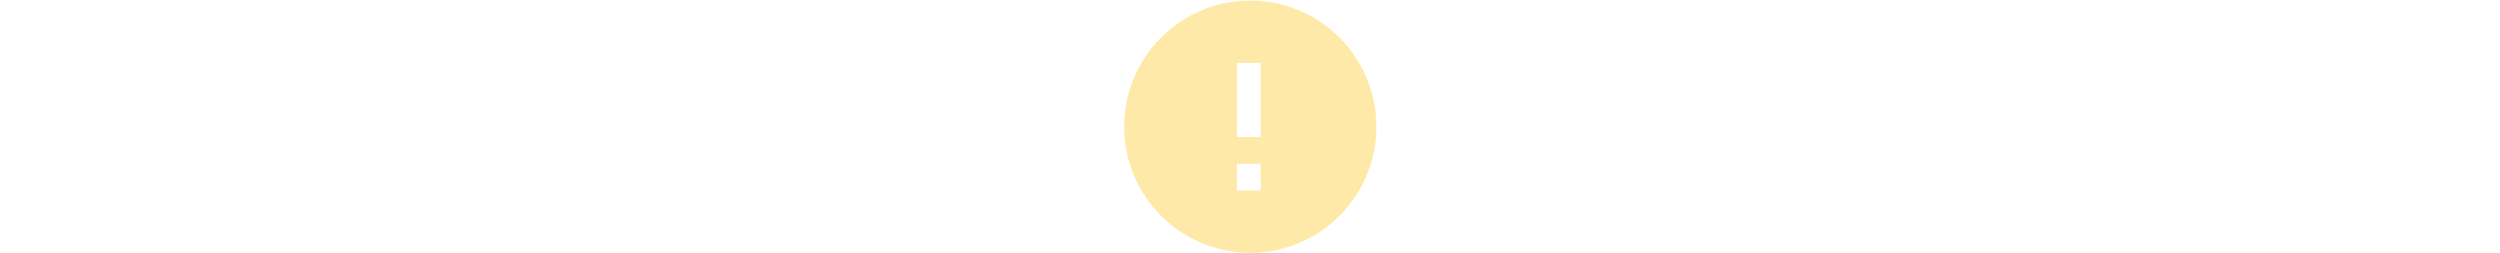
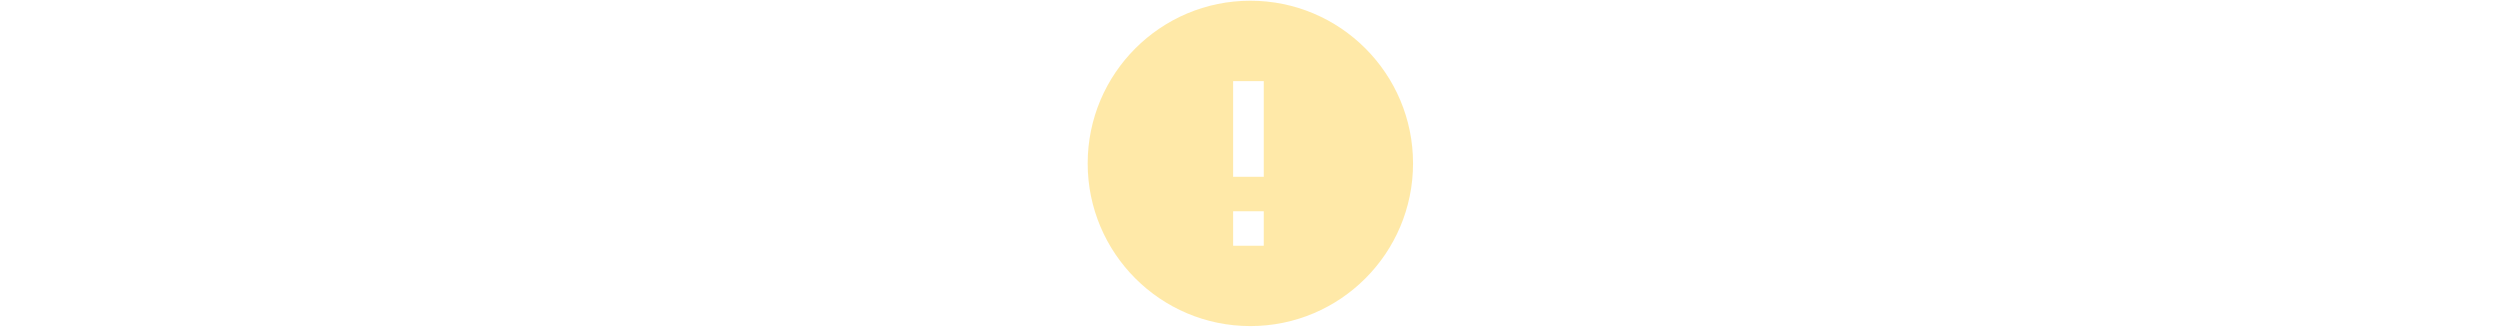
- <svg xmlns="http://www.w3.org/2000/svg" width="445px" height="45px" viewBox="0 0 94 94" version="1.1">
+ <svg xmlns="http://www.w3.org/2000/svg" width="345px" height="45px" viewBox="0 0 94 94" version="1.1">
  <defs />
  <g id="KBC-screens" stroke="none" stroke-width="1" fill="none" fill-rule="evenodd" opacity="0.5">
    <g id="KBC-Overview---deprecated-components-Copy" transform="translate(-969, -77)">
      <g id="deprecated-components" transform="translate(275, 77)">
        <g id="ic_error" transform="translate(692, -2)">
          <g id="Icon-24px">
            <polygon id="Shape" points="0 0 26.483 0 26.483 26.483 0 26.483" />
            <path d="M49.103,2.207 C23.217,2.207 2.207,23.217 2.207,49.103 C2.207,74.99 23.217,96 49.103,96 C74.99,96 96,74.99 96,49.103 C96,23.217 74.99,2.207 49.103,2.207 L49.103,2.207 Z M52.966,72.828 L44.138,72.828 L44.138,62.897 L52.966,62.897 L52.966,72.828 L52.966,72.828 Z M52.966,52.966 L44.138,52.966 L44.138,25.379 L52.966,25.379 L52.966,52.966 L52.966,52.966 Z" id="Shape" fill="#FFD452" />
          </g>
        </g>
      </g>
    </g>
  </g>
</svg>
